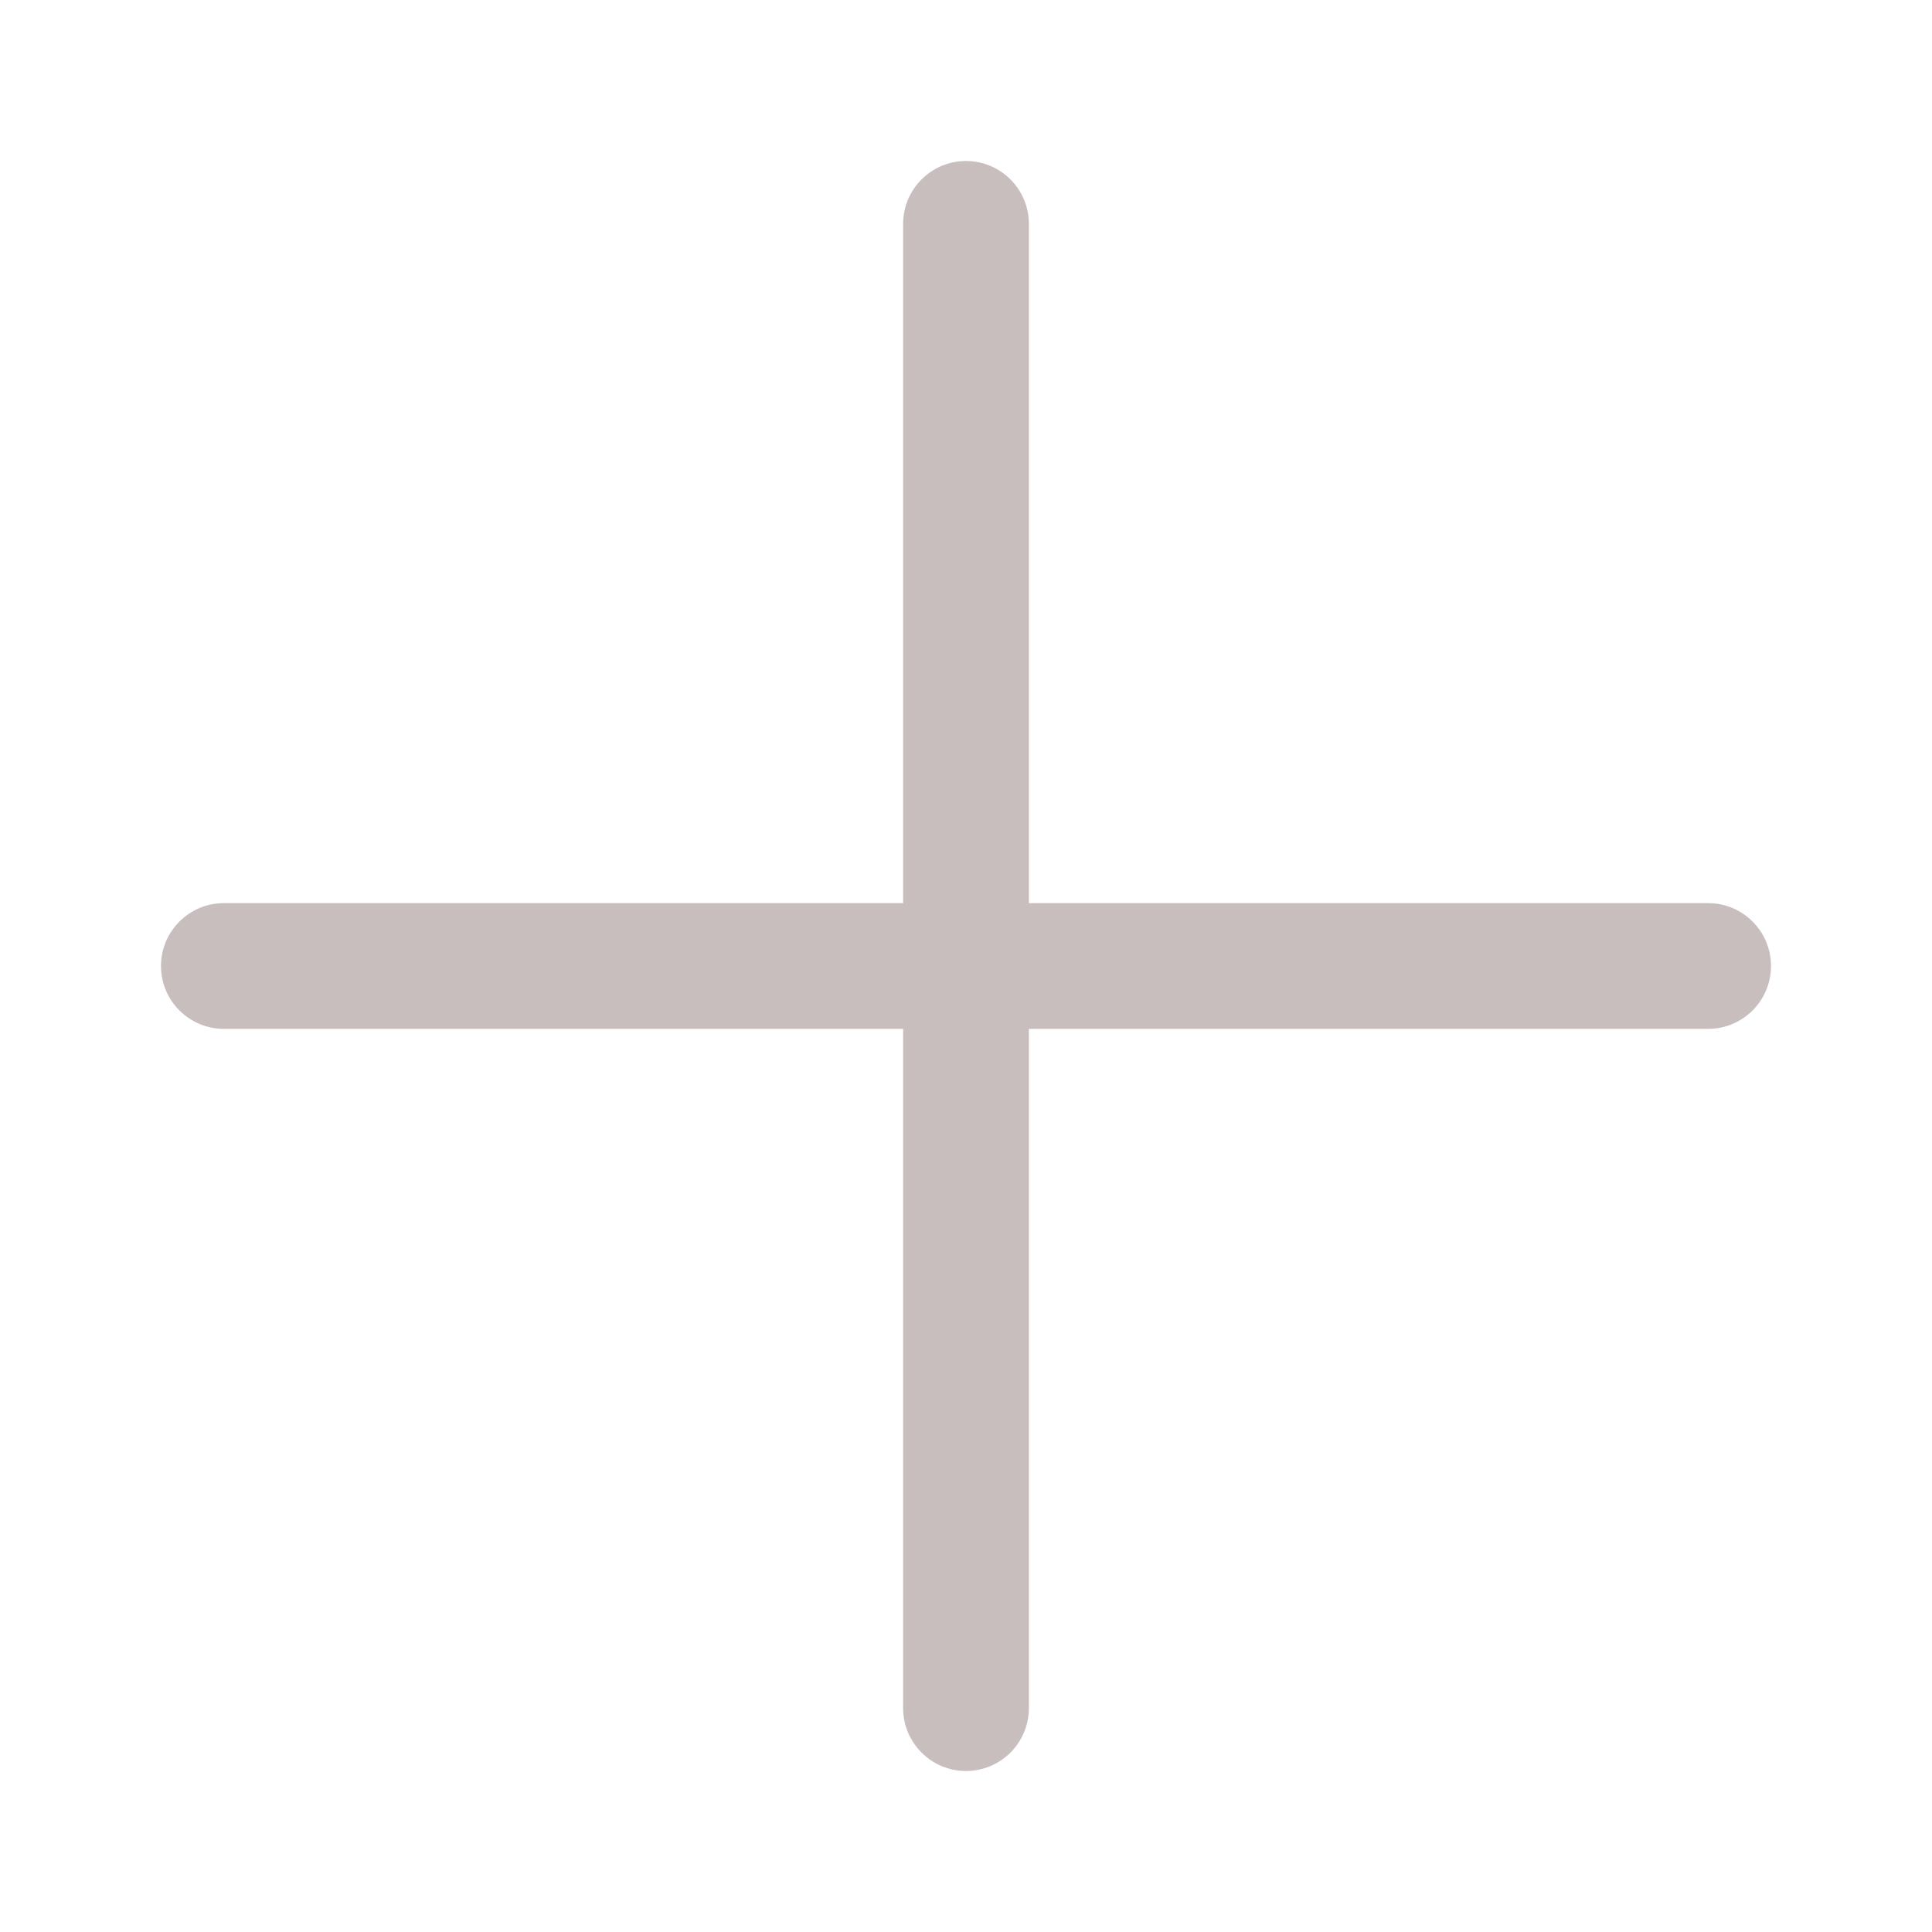
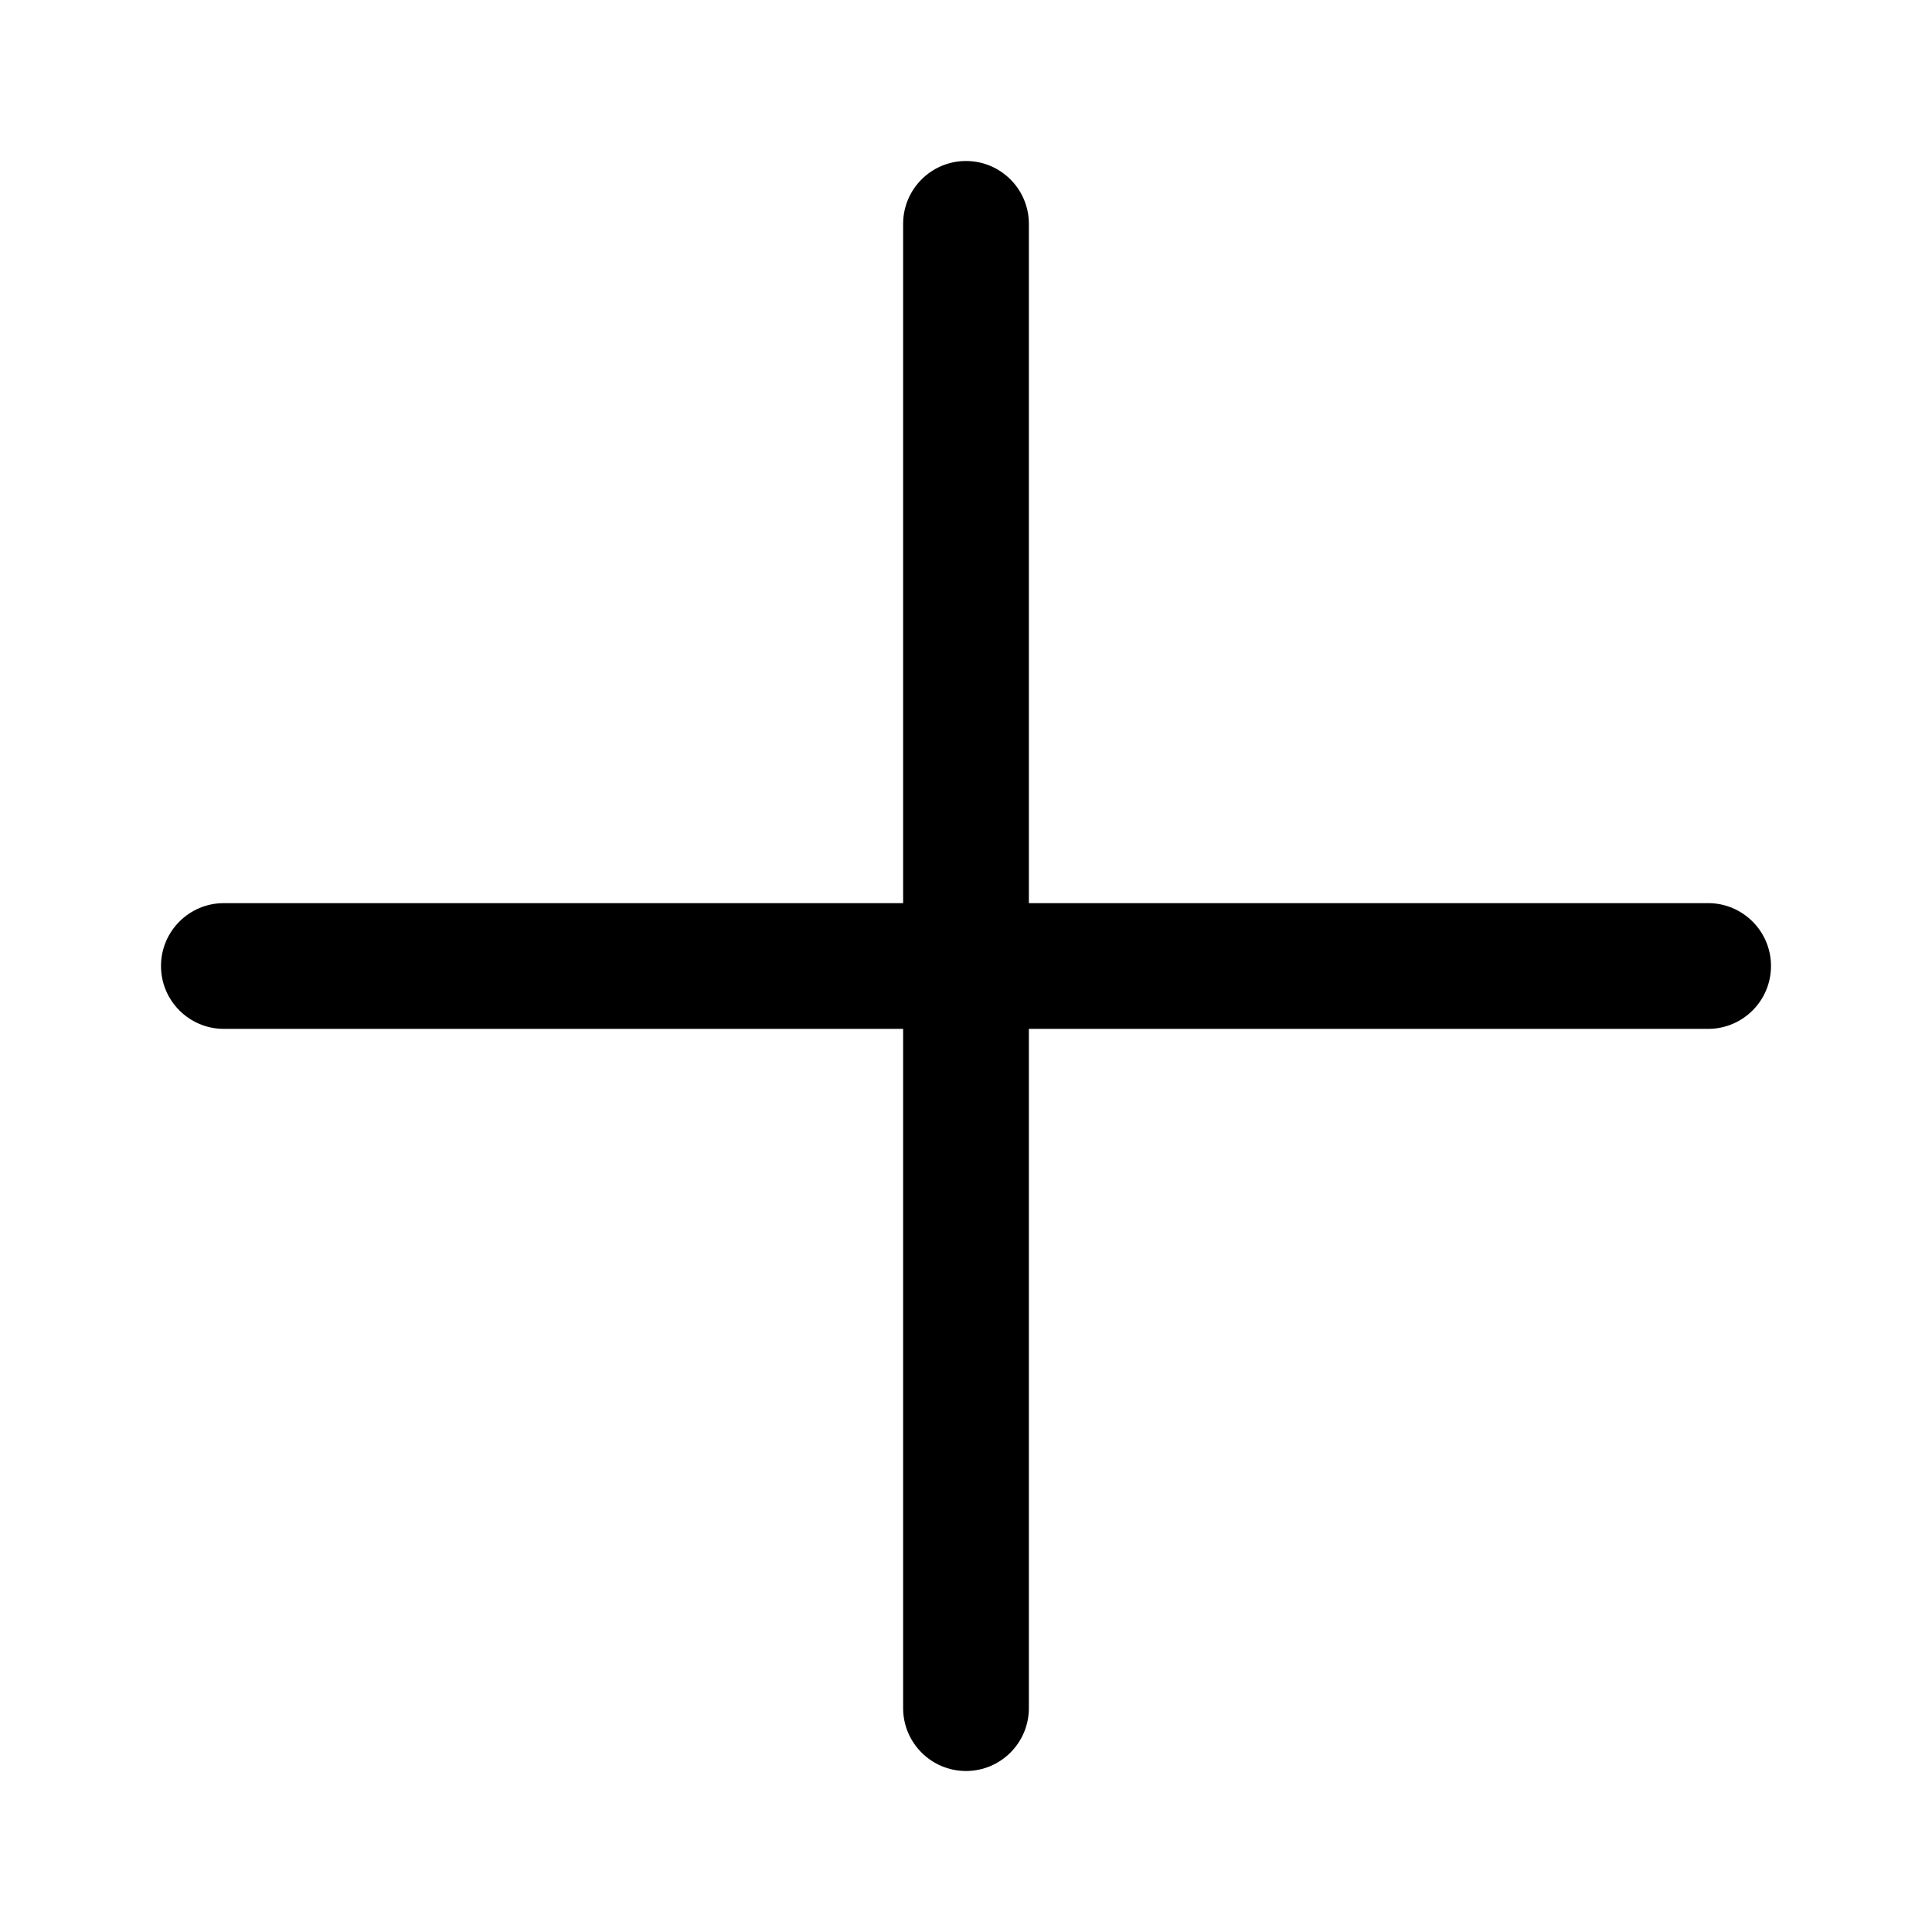
<svg xmlns="http://www.w3.org/2000/svg" width="24" height="24" viewBox="0 0 24 24" fill="none">
-   <path d="M21.219 11.219H12.781V2.781C12.781 2.35 12.431 2 12 2C11.569 2 11.219 2.35 11.219 2.781V11.219H2.781C2.35 11.219 2 11.569 2 12C2 12.431 2.35 12.781 2.781 12.781H11.219V21.219C11.219 21.65 11.569 22 12 22C12.431 22 12.781 21.65 12.781 21.219V12.781H21.219C21.65 12.781 22 12.431 22 12C22 11.569 21.65 11.219 21.219 11.219Z" fill="#C9BEBE" />
+   <path d="M21.219 11.219H12.781V2.781C12.781 2.35 12.431 2 12 2C11.569 2 11.219 2.35 11.219 2.781V11.219H2.781C2.35 11.219 2 11.569 2 12C2 12.431 2.35 12.781 2.781 12.781H11.219V21.219C11.219 21.65 11.569 22 12 22C12.431 22 12.781 21.65 12.781 21.219V12.781H21.219C21.65 12.781 22 12.431 22 12C22 11.569 21.65 11.219 21.219 11.219Z" fill="#000" />
</svg>
